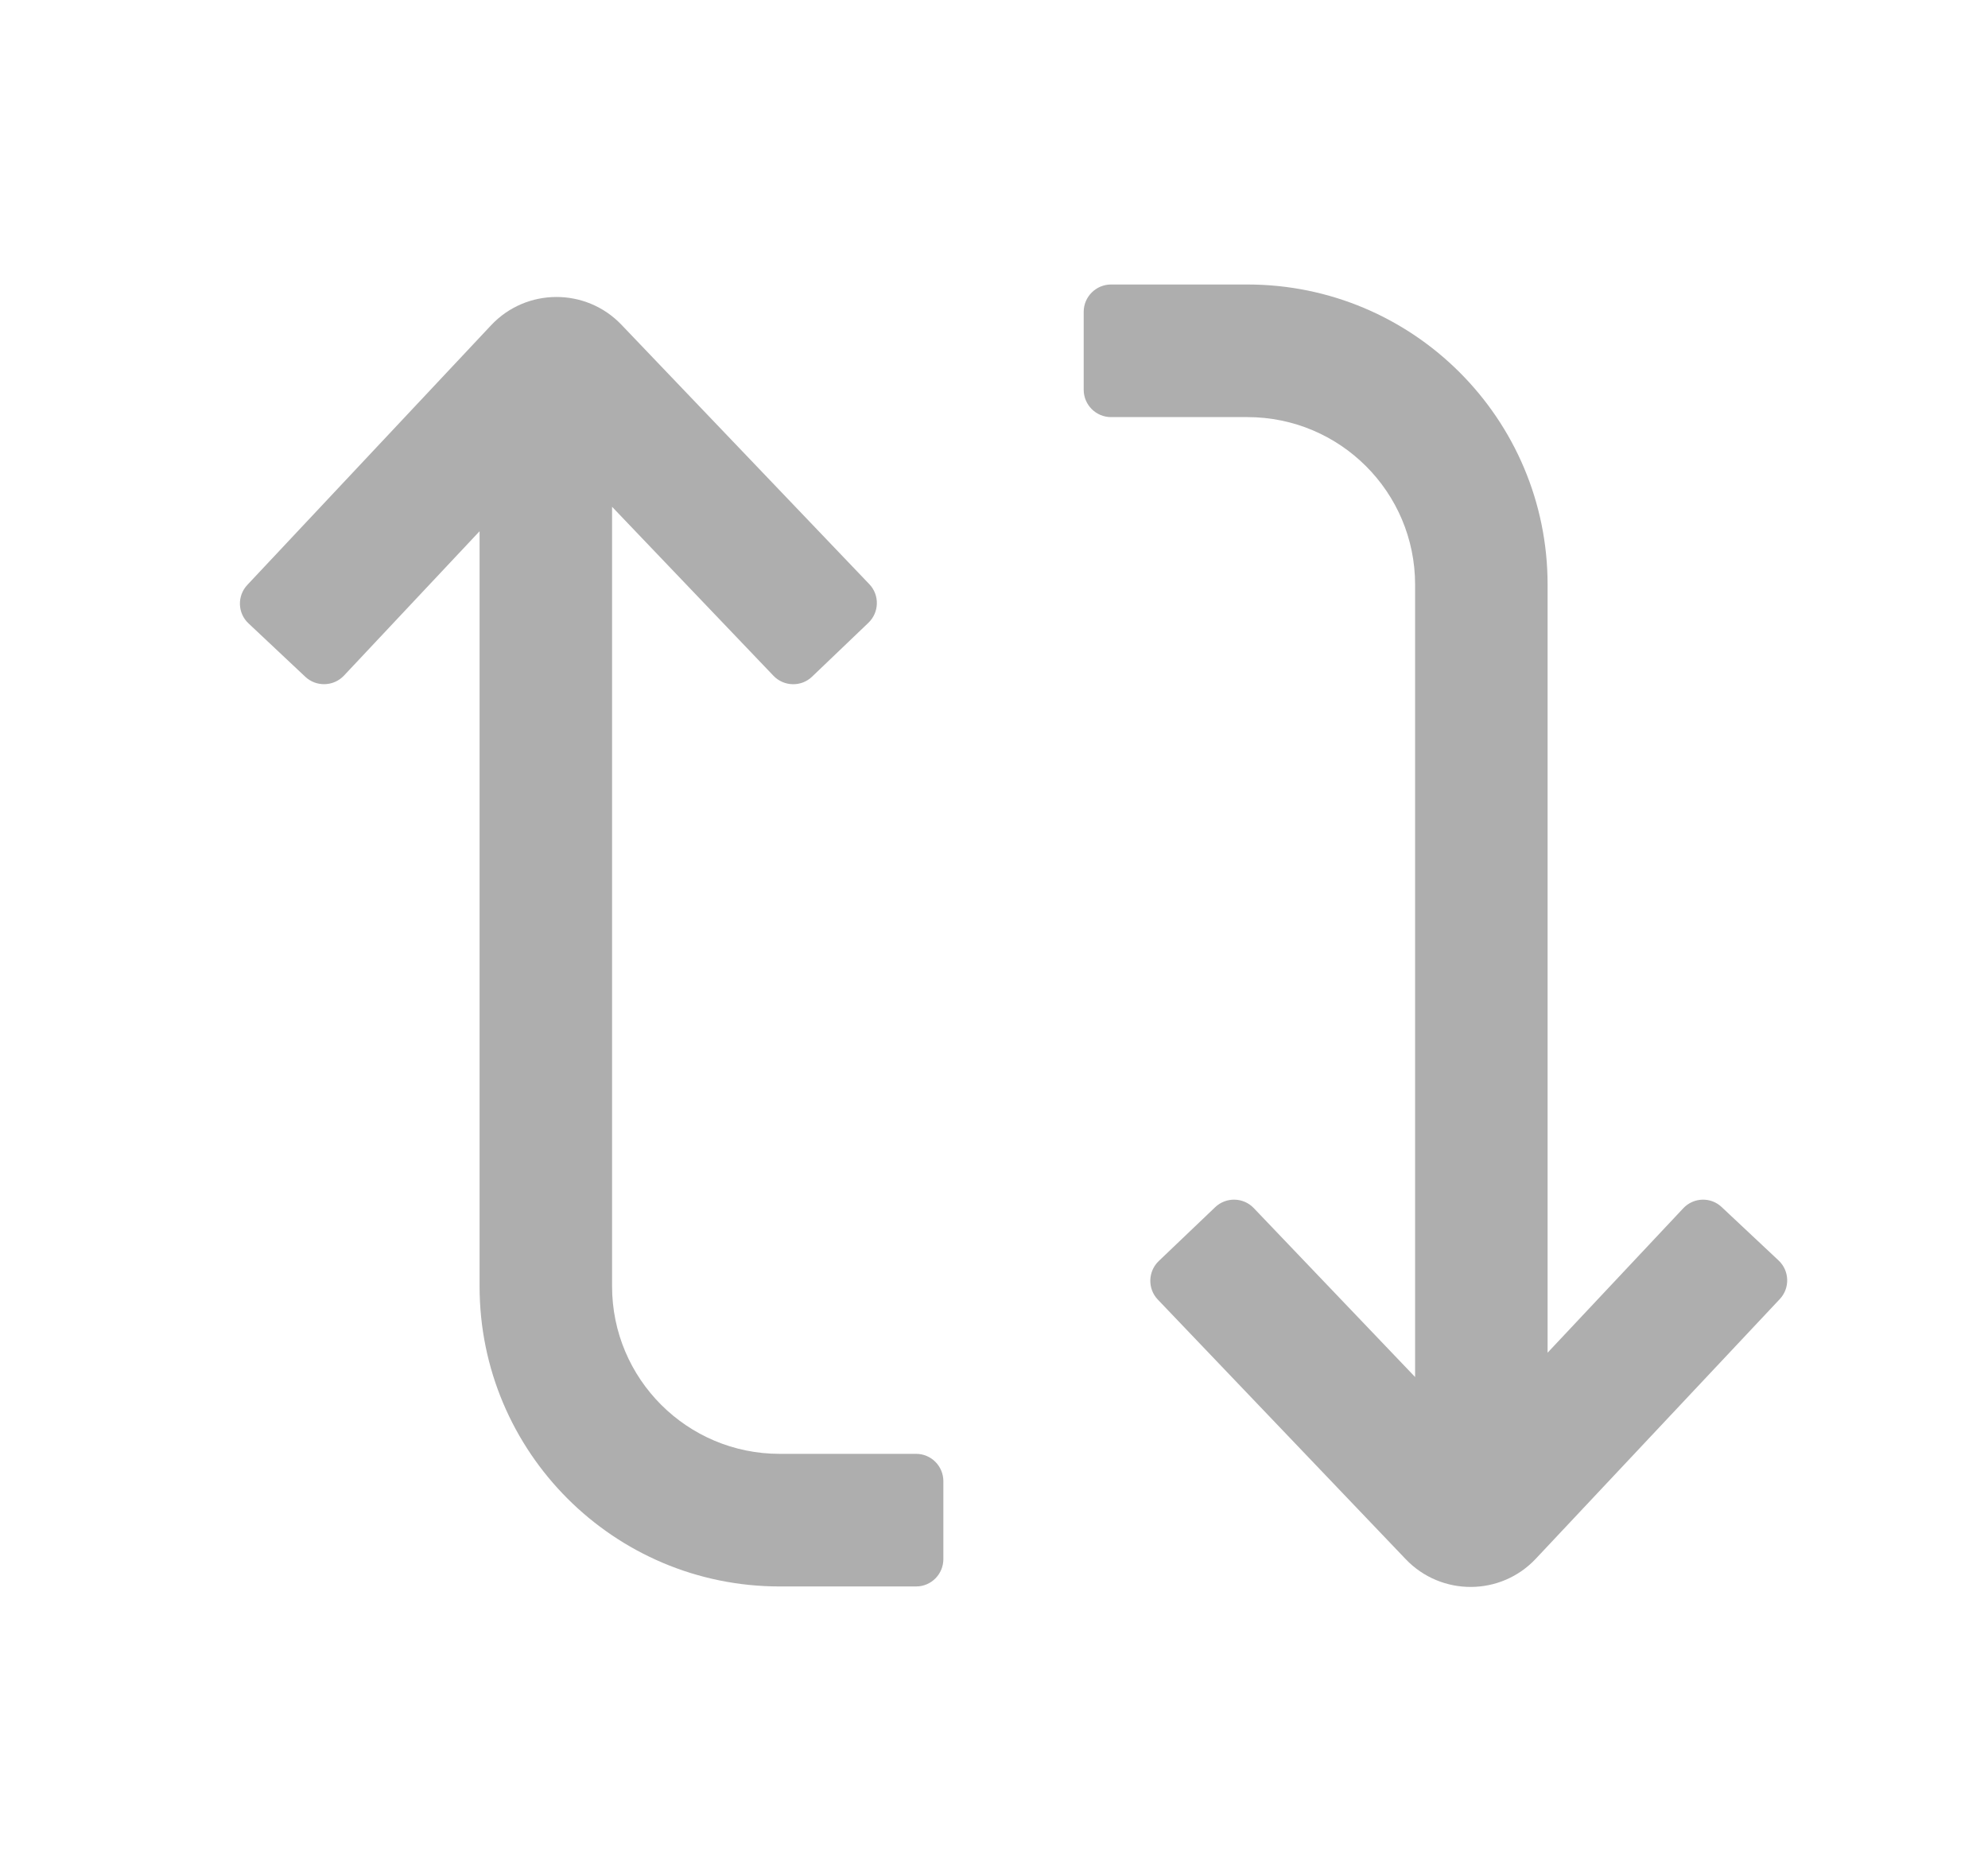
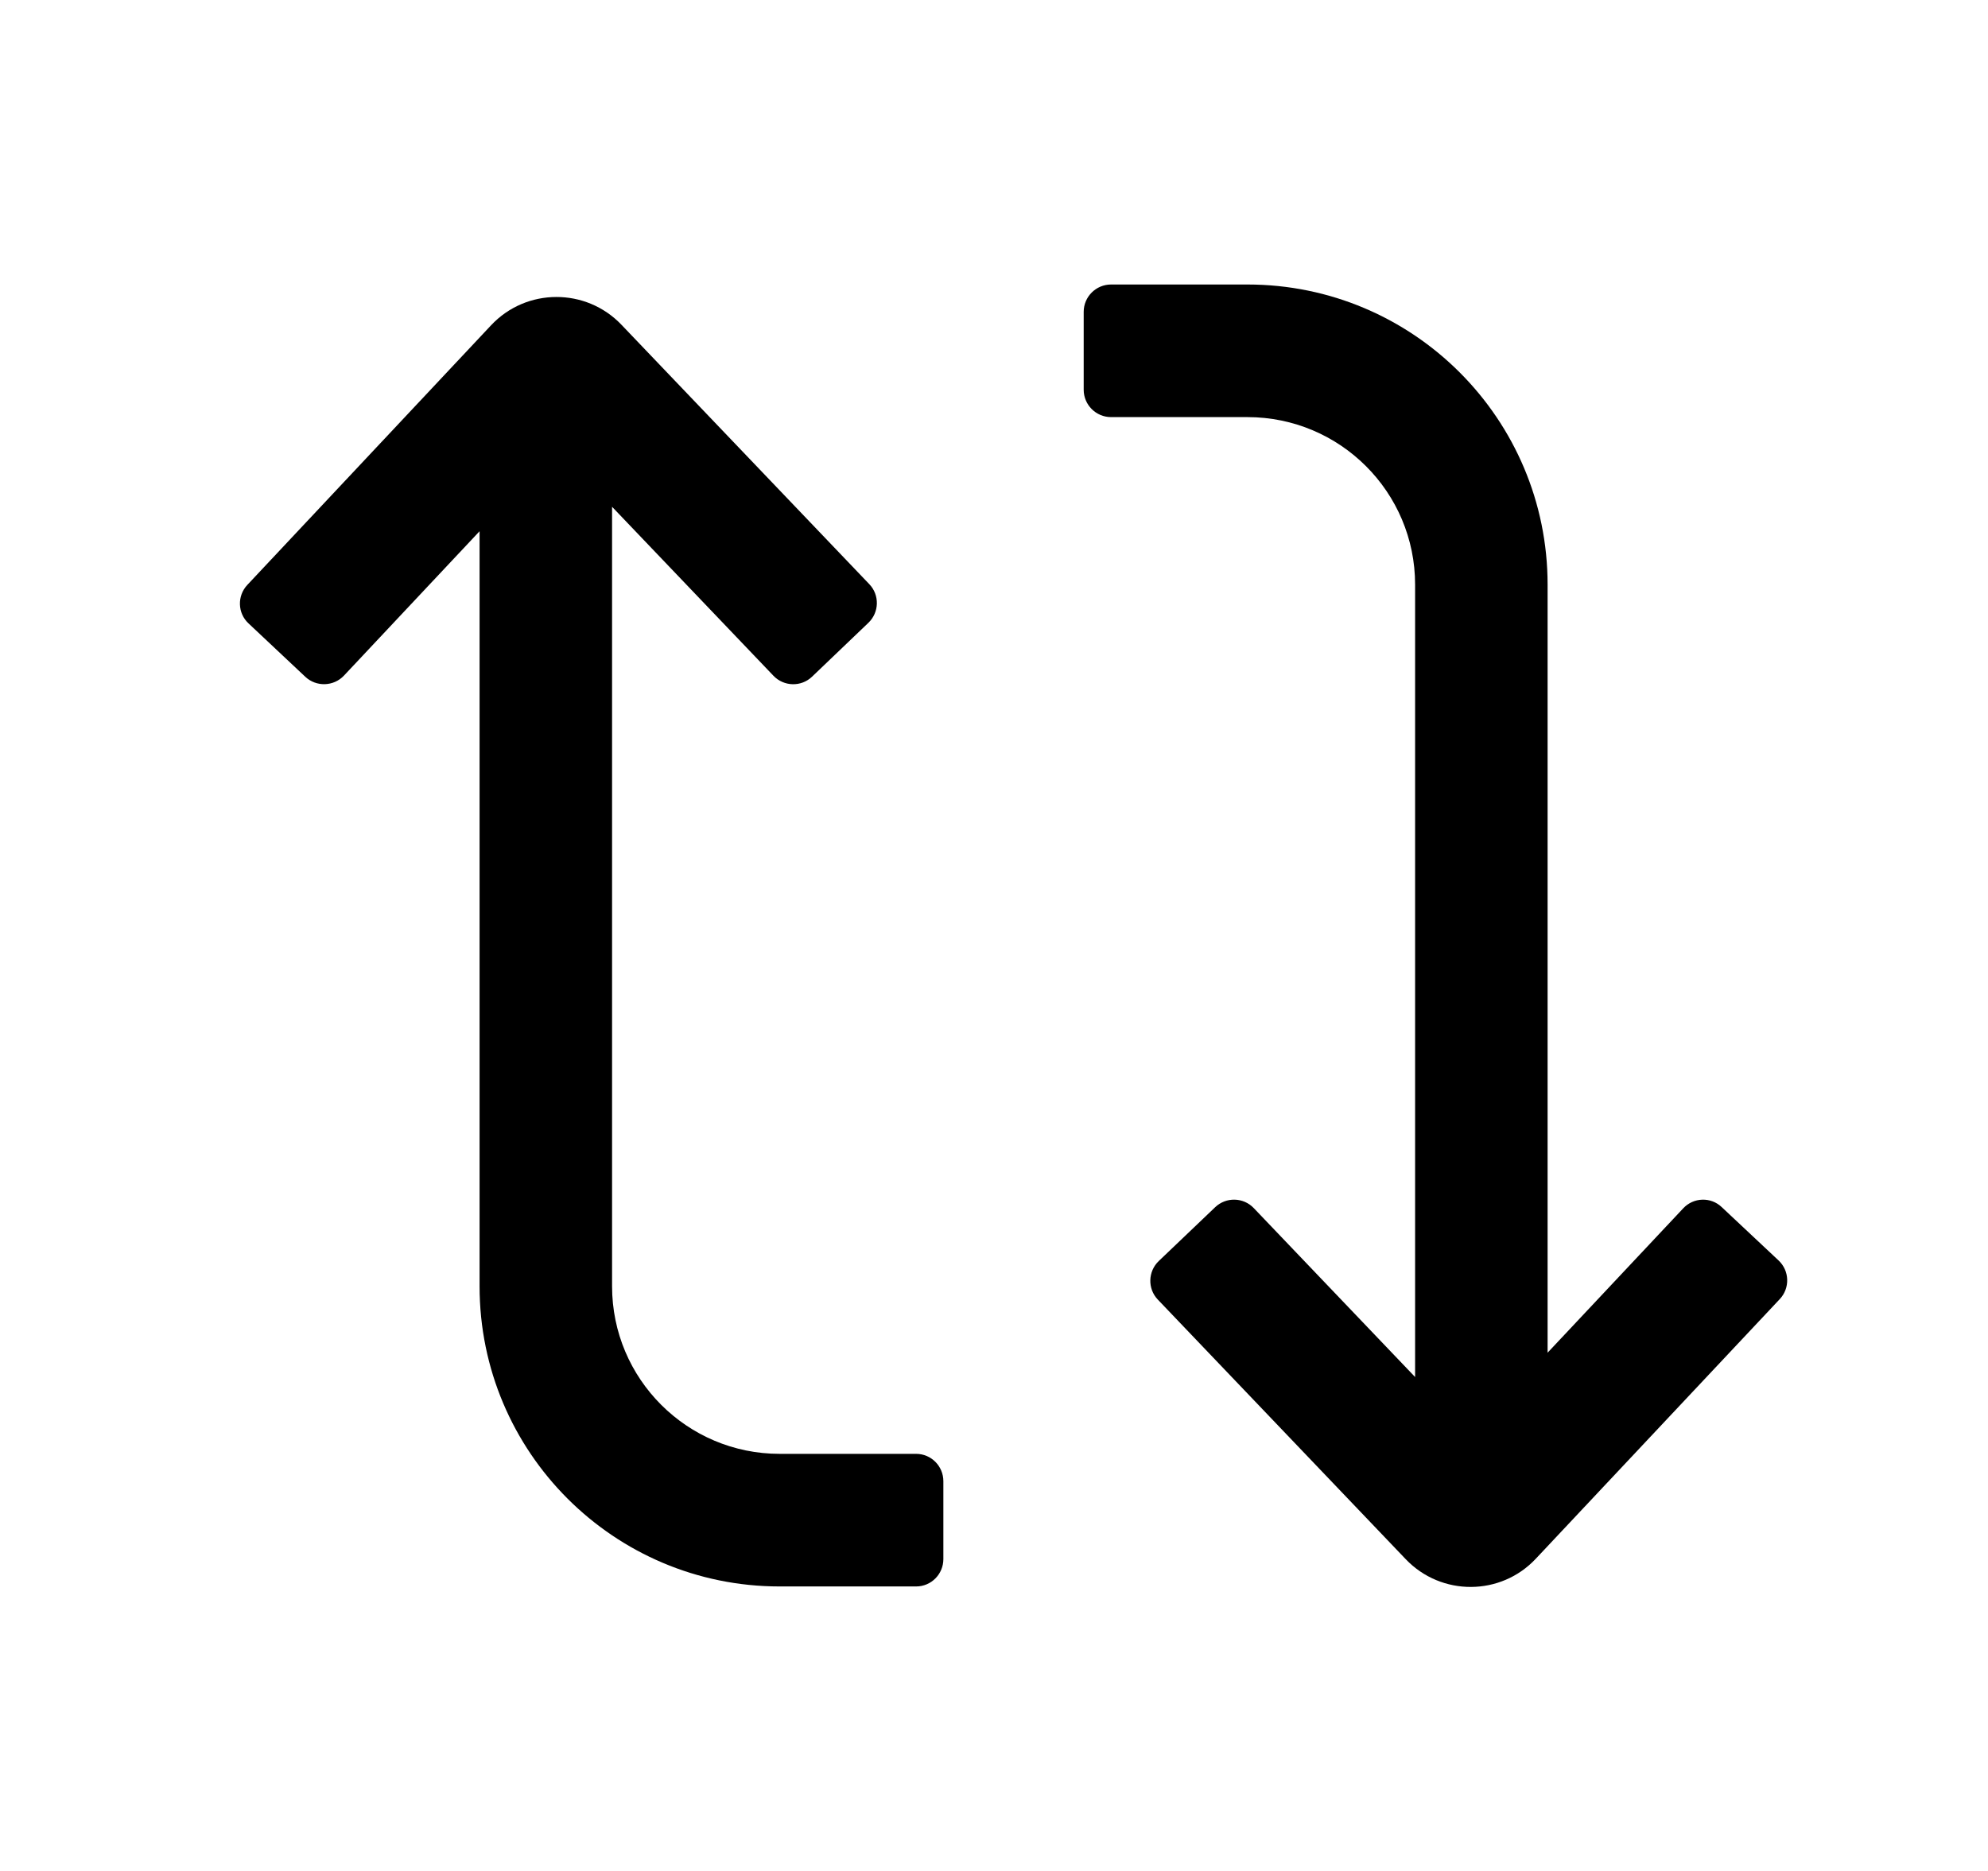
<svg xmlns="http://www.w3.org/2000/svg" width="17" height="16" viewBox="0 0 17 16" fill="none">
-   <path d="M13.234 5V11.568L14.394 10.333C14.482 10.239 14.63 10.234 14.723 10.323L15.209 10.779C15.303 10.867 15.308 11.015 15.22 11.109L13.134 13.329C12.834 13.65 12.325 13.652 12.021 13.334L9.901 11.114C9.812 11.021 9.816 10.873 9.909 10.784L10.391 10.324C10.484 10.235 10.632 10.238 10.721 10.331L12.101 11.776V5C12.101 4.208 11.459 3.567 10.667 3.567H9.501C9.372 3.567 9.267 3.462 9.267 3.333V2.667C9.267 2.538 9.372 2.433 9.501 2.433H10.667C12.085 2.433 13.234 3.582 13.234 5Z" fill="black" fill-opacity="0.32" />
-   <path d="M6.614 5.779L5.234 4.334V11C5.234 11.792 5.876 12.433 6.667 12.433H7.834C7.963 12.433 8.067 12.538 8.067 12.667V13.333C8.067 13.462 7.963 13.567 7.834 13.567H6.667C5.25 13.567 4.101 12.418 4.101 11V4.543L2.941 5.778C2.853 5.871 2.705 5.876 2.611 5.788L2.125 5.331C2.031 5.243 2.027 5.096 2.115 5.002L4.2 2.781C4.501 2.461 5.01 2.459 5.314 2.777L7.434 4.996C7.523 5.089 7.519 5.237 7.426 5.326L6.944 5.787C6.851 5.876 6.703 5.872 6.614 5.779Z" fill="black" fill-opacity="0.32" />
+   <path d="M13.234 5V11.568L14.394 10.333C14.482 10.239 14.63 10.234 14.723 10.323L15.209 10.779C15.303 10.867 15.308 11.015 15.22 11.109L13.134 13.329C12.834 13.65 12.325 13.652 12.021 13.334L9.901 11.114C9.812 11.021 9.816 10.873 9.909 10.784L10.391 10.324C10.484 10.235 10.632 10.238 10.721 10.331L12.101 11.776V5C12.101 4.208 11.459 3.567 10.667 3.567H9.501C9.372 3.567 9.267 3.462 9.267 3.333V2.667C9.267 2.538 9.372 2.433 9.501 2.433H10.667C12.085 2.433 13.234 3.582 13.234 5Z" fill="black" fillOpacity="0.32" />
+   <path d="M6.614 5.779L5.234 4.334V11C5.234 11.792 5.876 12.433 6.667 12.433H7.834C7.963 12.433 8.067 12.538 8.067 12.667V13.333C8.067 13.462 7.963 13.567 7.834 13.567H6.667C5.25 13.567 4.101 12.418 4.101 11V4.543L2.941 5.778C2.853 5.871 2.705 5.876 2.611 5.788L2.125 5.331C2.031 5.243 2.027 5.096 2.115 5.002L4.2 2.781C4.501 2.461 5.01 2.459 5.314 2.777L7.434 4.996C7.523 5.089 7.519 5.237 7.426 5.326L6.944 5.787C6.851 5.876 6.703 5.872 6.614 5.779Z" fill="black" fillOpacity="0.32" />
</svg>
